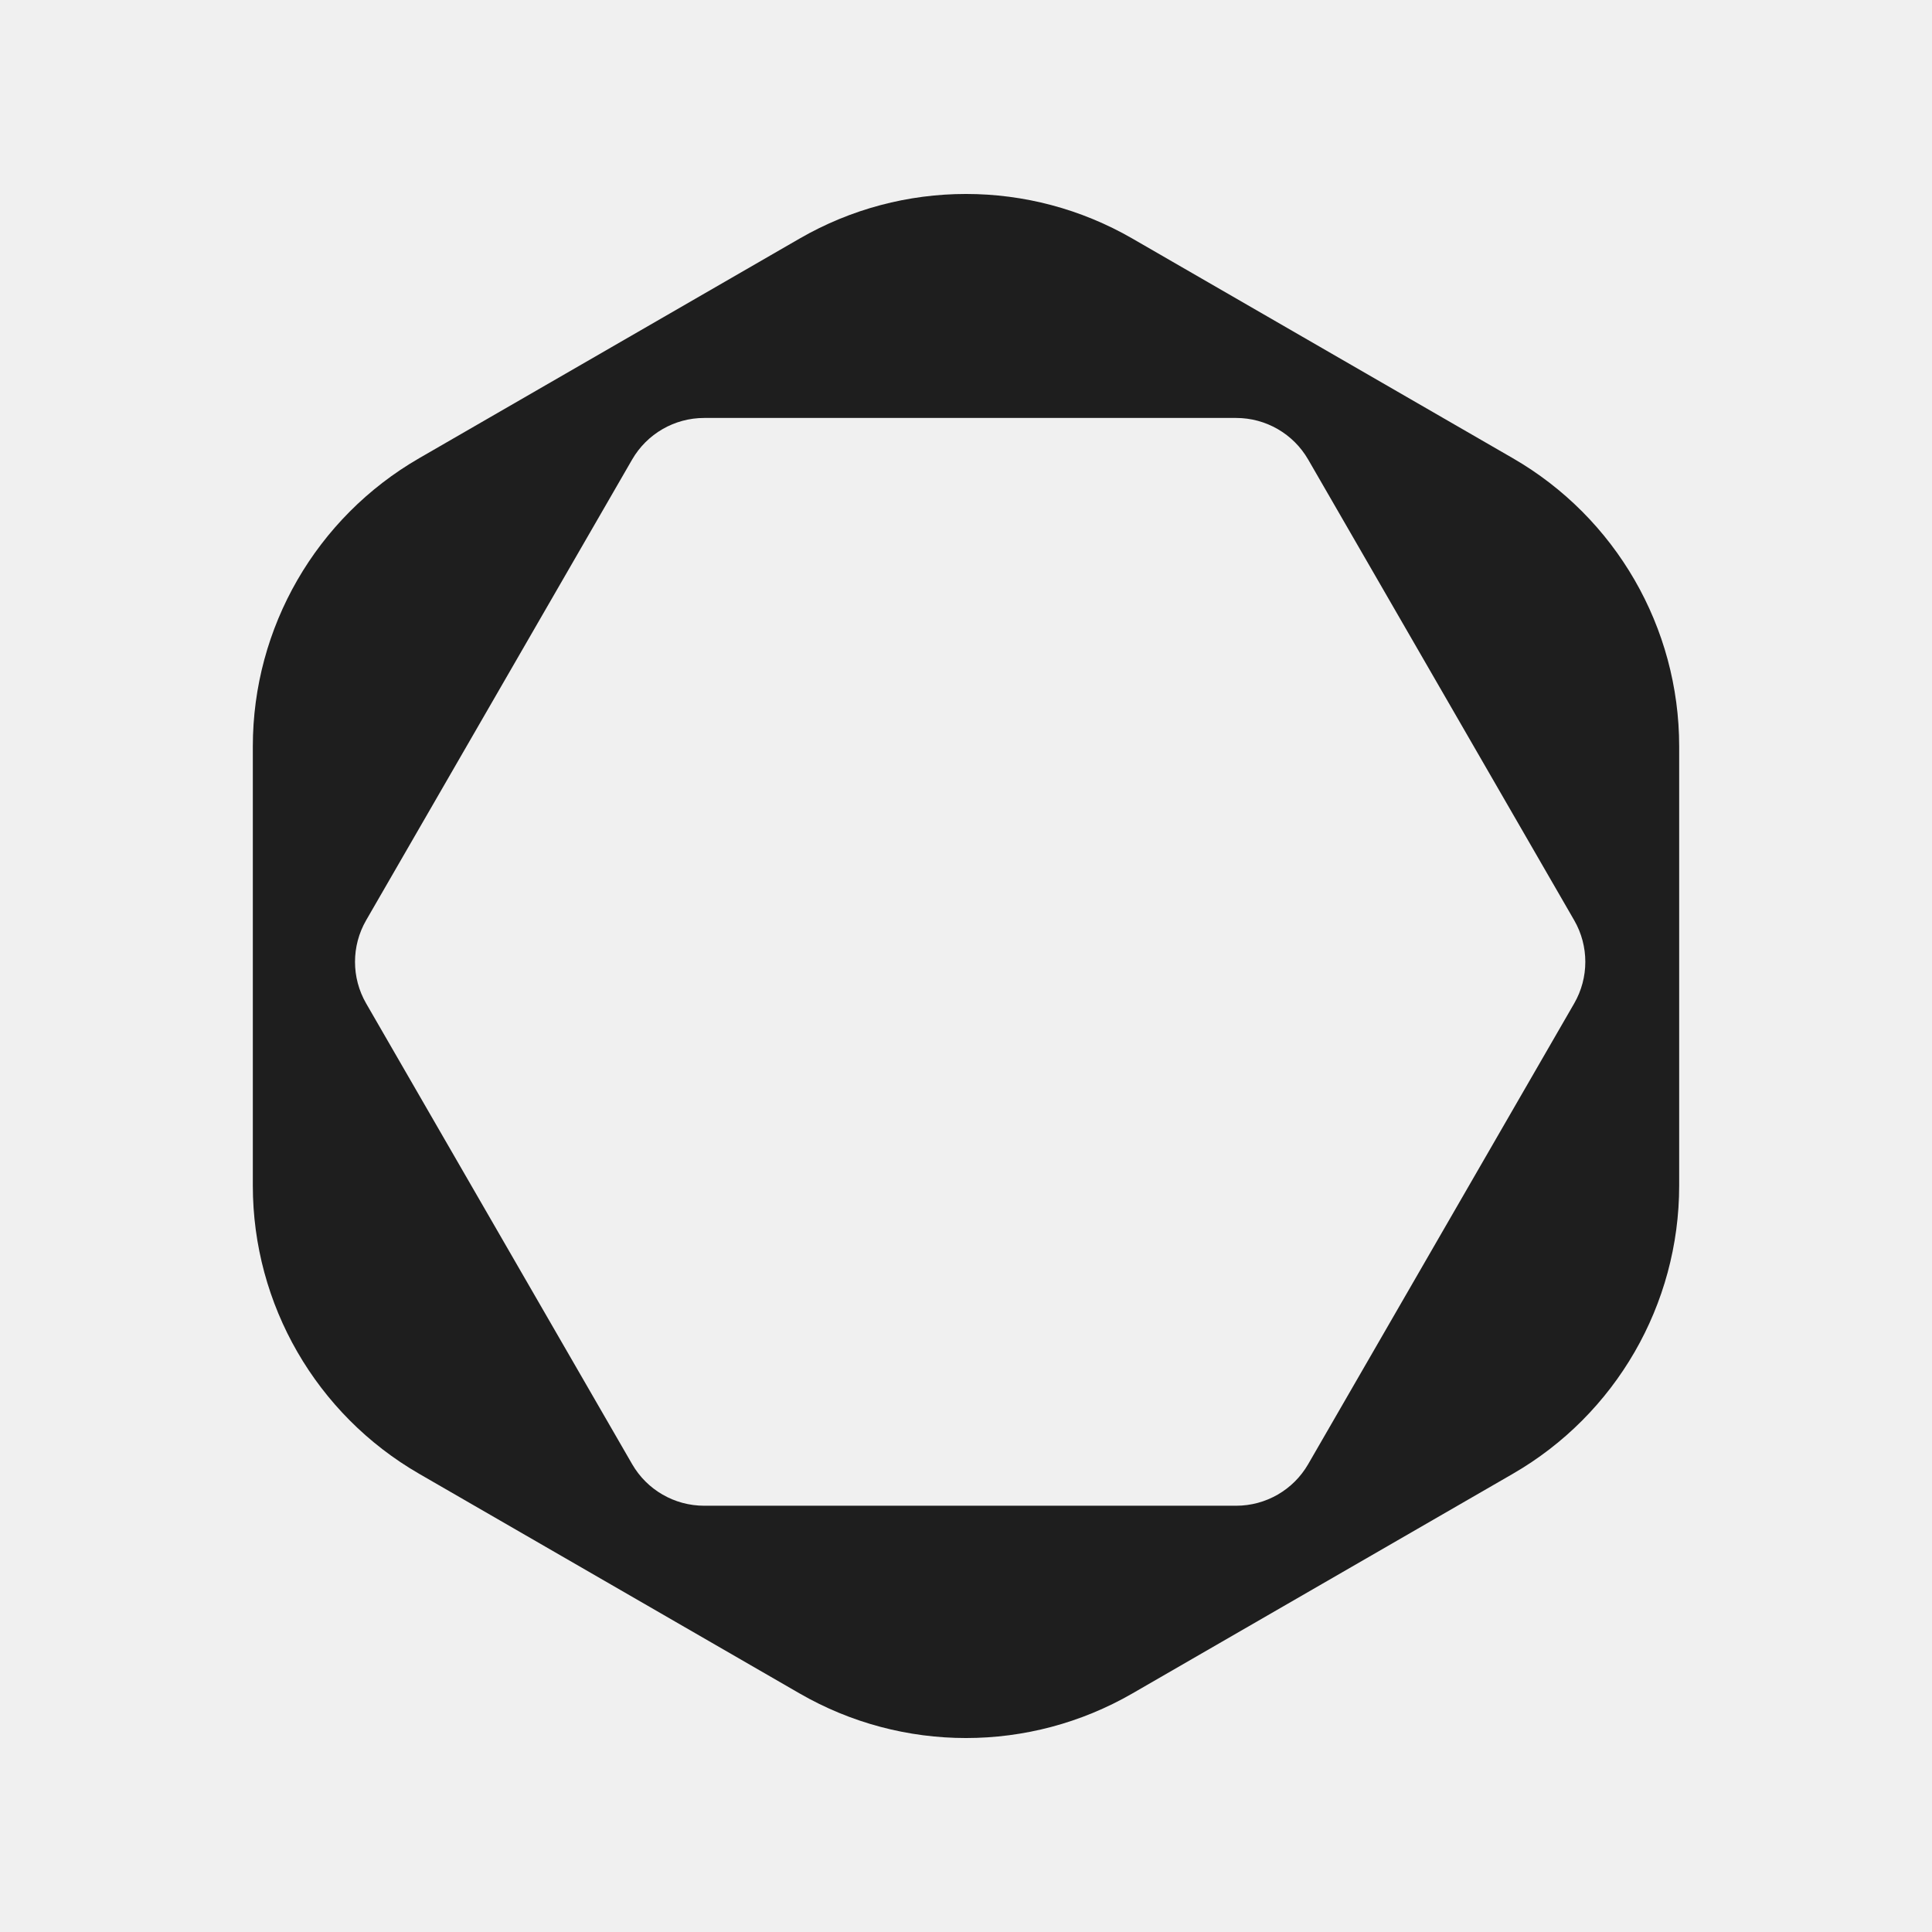
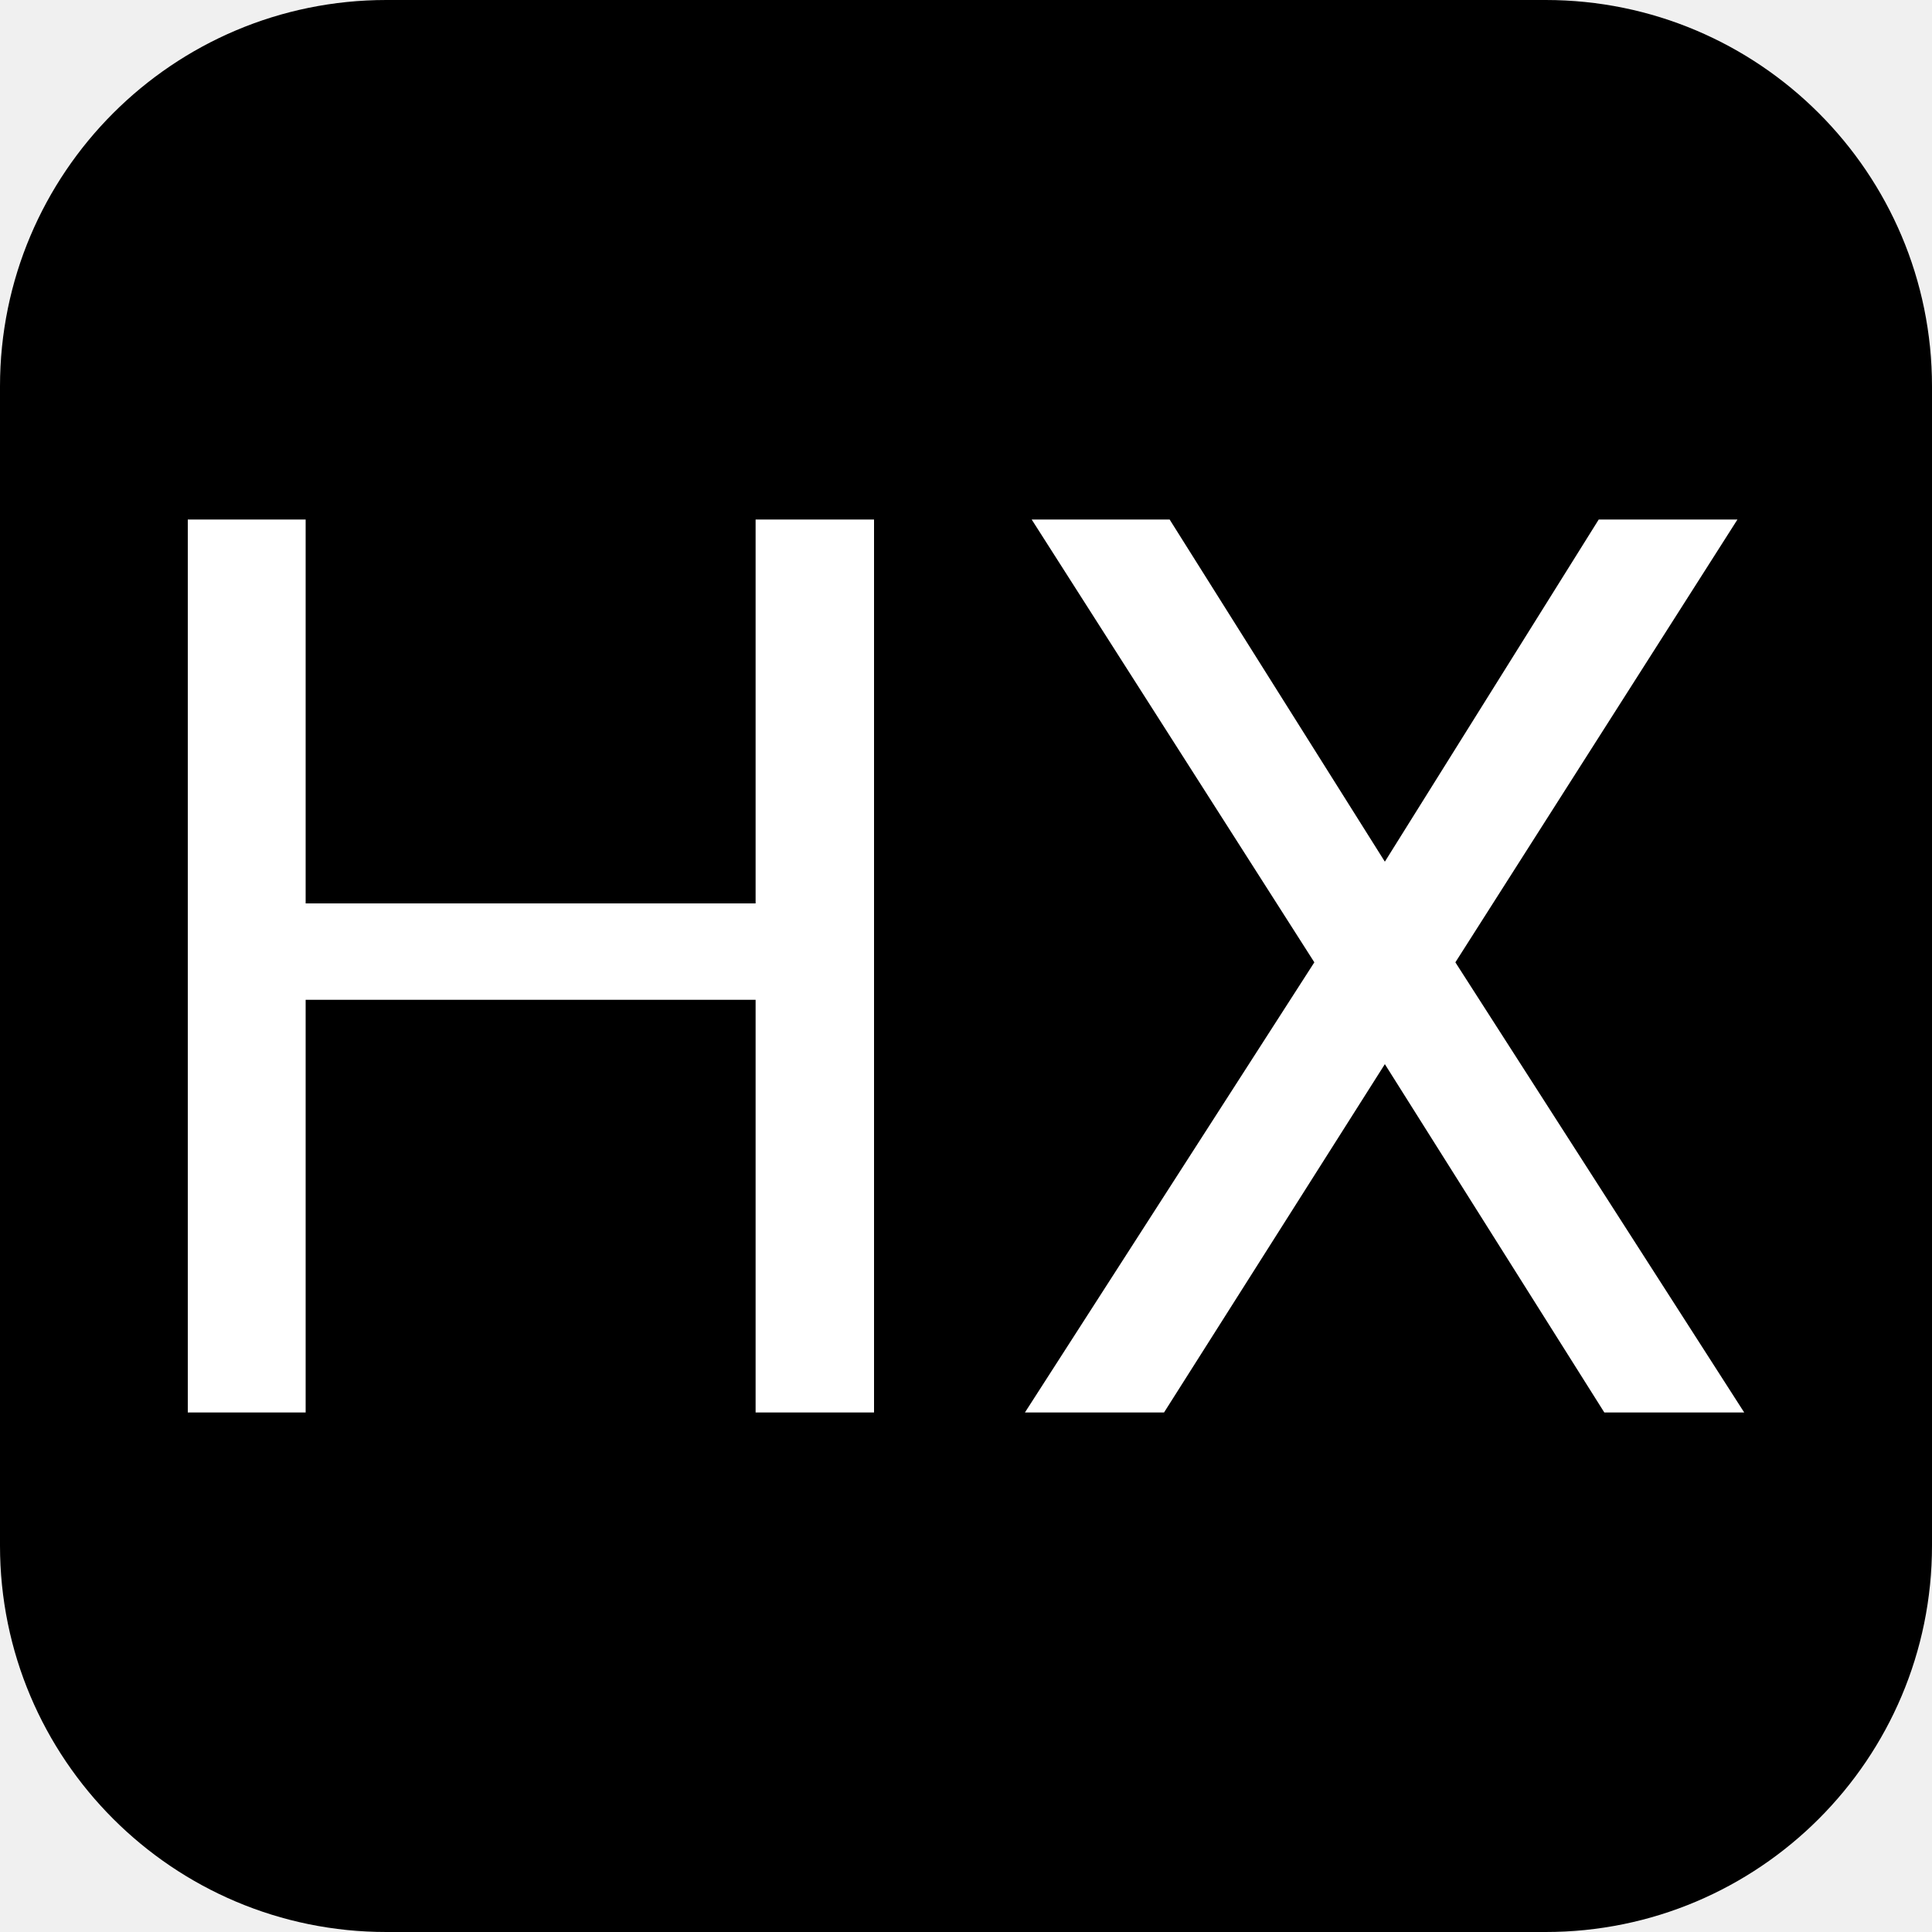
- <svg xmlns="http://www.w3.org/2000/svg" viewBox="0 0 180 180" fill="#1E1E1E" width="180" height="180">
-   <path fill-rule="evenodd" clip-rule="evenodd" d="m 105.5,22.225 c -9.592,-5.538 -21.409,-5.538 -31,0 L 39.055,42.689 C 29.463,48.227 23.555,58.461 23.555,69.536 v 40.929 c 0,11.075 5.909,21.309 15.5,26.847 l 35.445,20.464 c 9.591,5.537 21.408,5.537 31,0 l 35.445,-20.464 c 9.591,-5.537 15.5,-15.771 15.5,-26.847 V 69.536 c 0,-11.075 -5.909,-21.309 -15.5,-26.847 z M 34.113,85.738 c -1.384,2.398 -1.384,5.352 0,7.75 l 24.782,42.923 c 1.384,2.398 3.943,3.875 6.712,3.875 h 49.563 c 2.769,0 5.327,-1.477 6.711,-3.875 l 24.782,-42.923 c 1.384,-2.398 1.384,-5.352 0,-7.75 L 121.88,42.815 c -1.384,-2.398 -3.942,-3.875 -6.711,-3.875 H 65.606 c -2.769,0 -5.327,1.477 -6.712,3.875 z" style="stroke-width:0.775" />
+ <svg xmlns="http://www.w3.org/2000/svg" width="256" height="256" viewBox="0 0 100 100">
+   <rect width="100" height="100" rx="20" fill="#000000" />
+   <path fill="#fff" d="M45.24 26.89L45.24 73.11L39.11 73.11L39.11 51.75L15.82 51.75L15.82 73.11L9.72 73.11L9.72 26.89L15.82 26.89L15.82 46.76L39.11 46.76L39.11 26.89L45.24 26.89ZM60.54 26.89L71.68 44.60L82.75 26.89L89.93 26.89L75.33 49.81L90.28 73.11L83.04 73.11L71.68 55.08L60.25 73.11L53.05 73.11L68.03 49.81L53.40 26.89L60.54 26.89Z" />
</svg>
